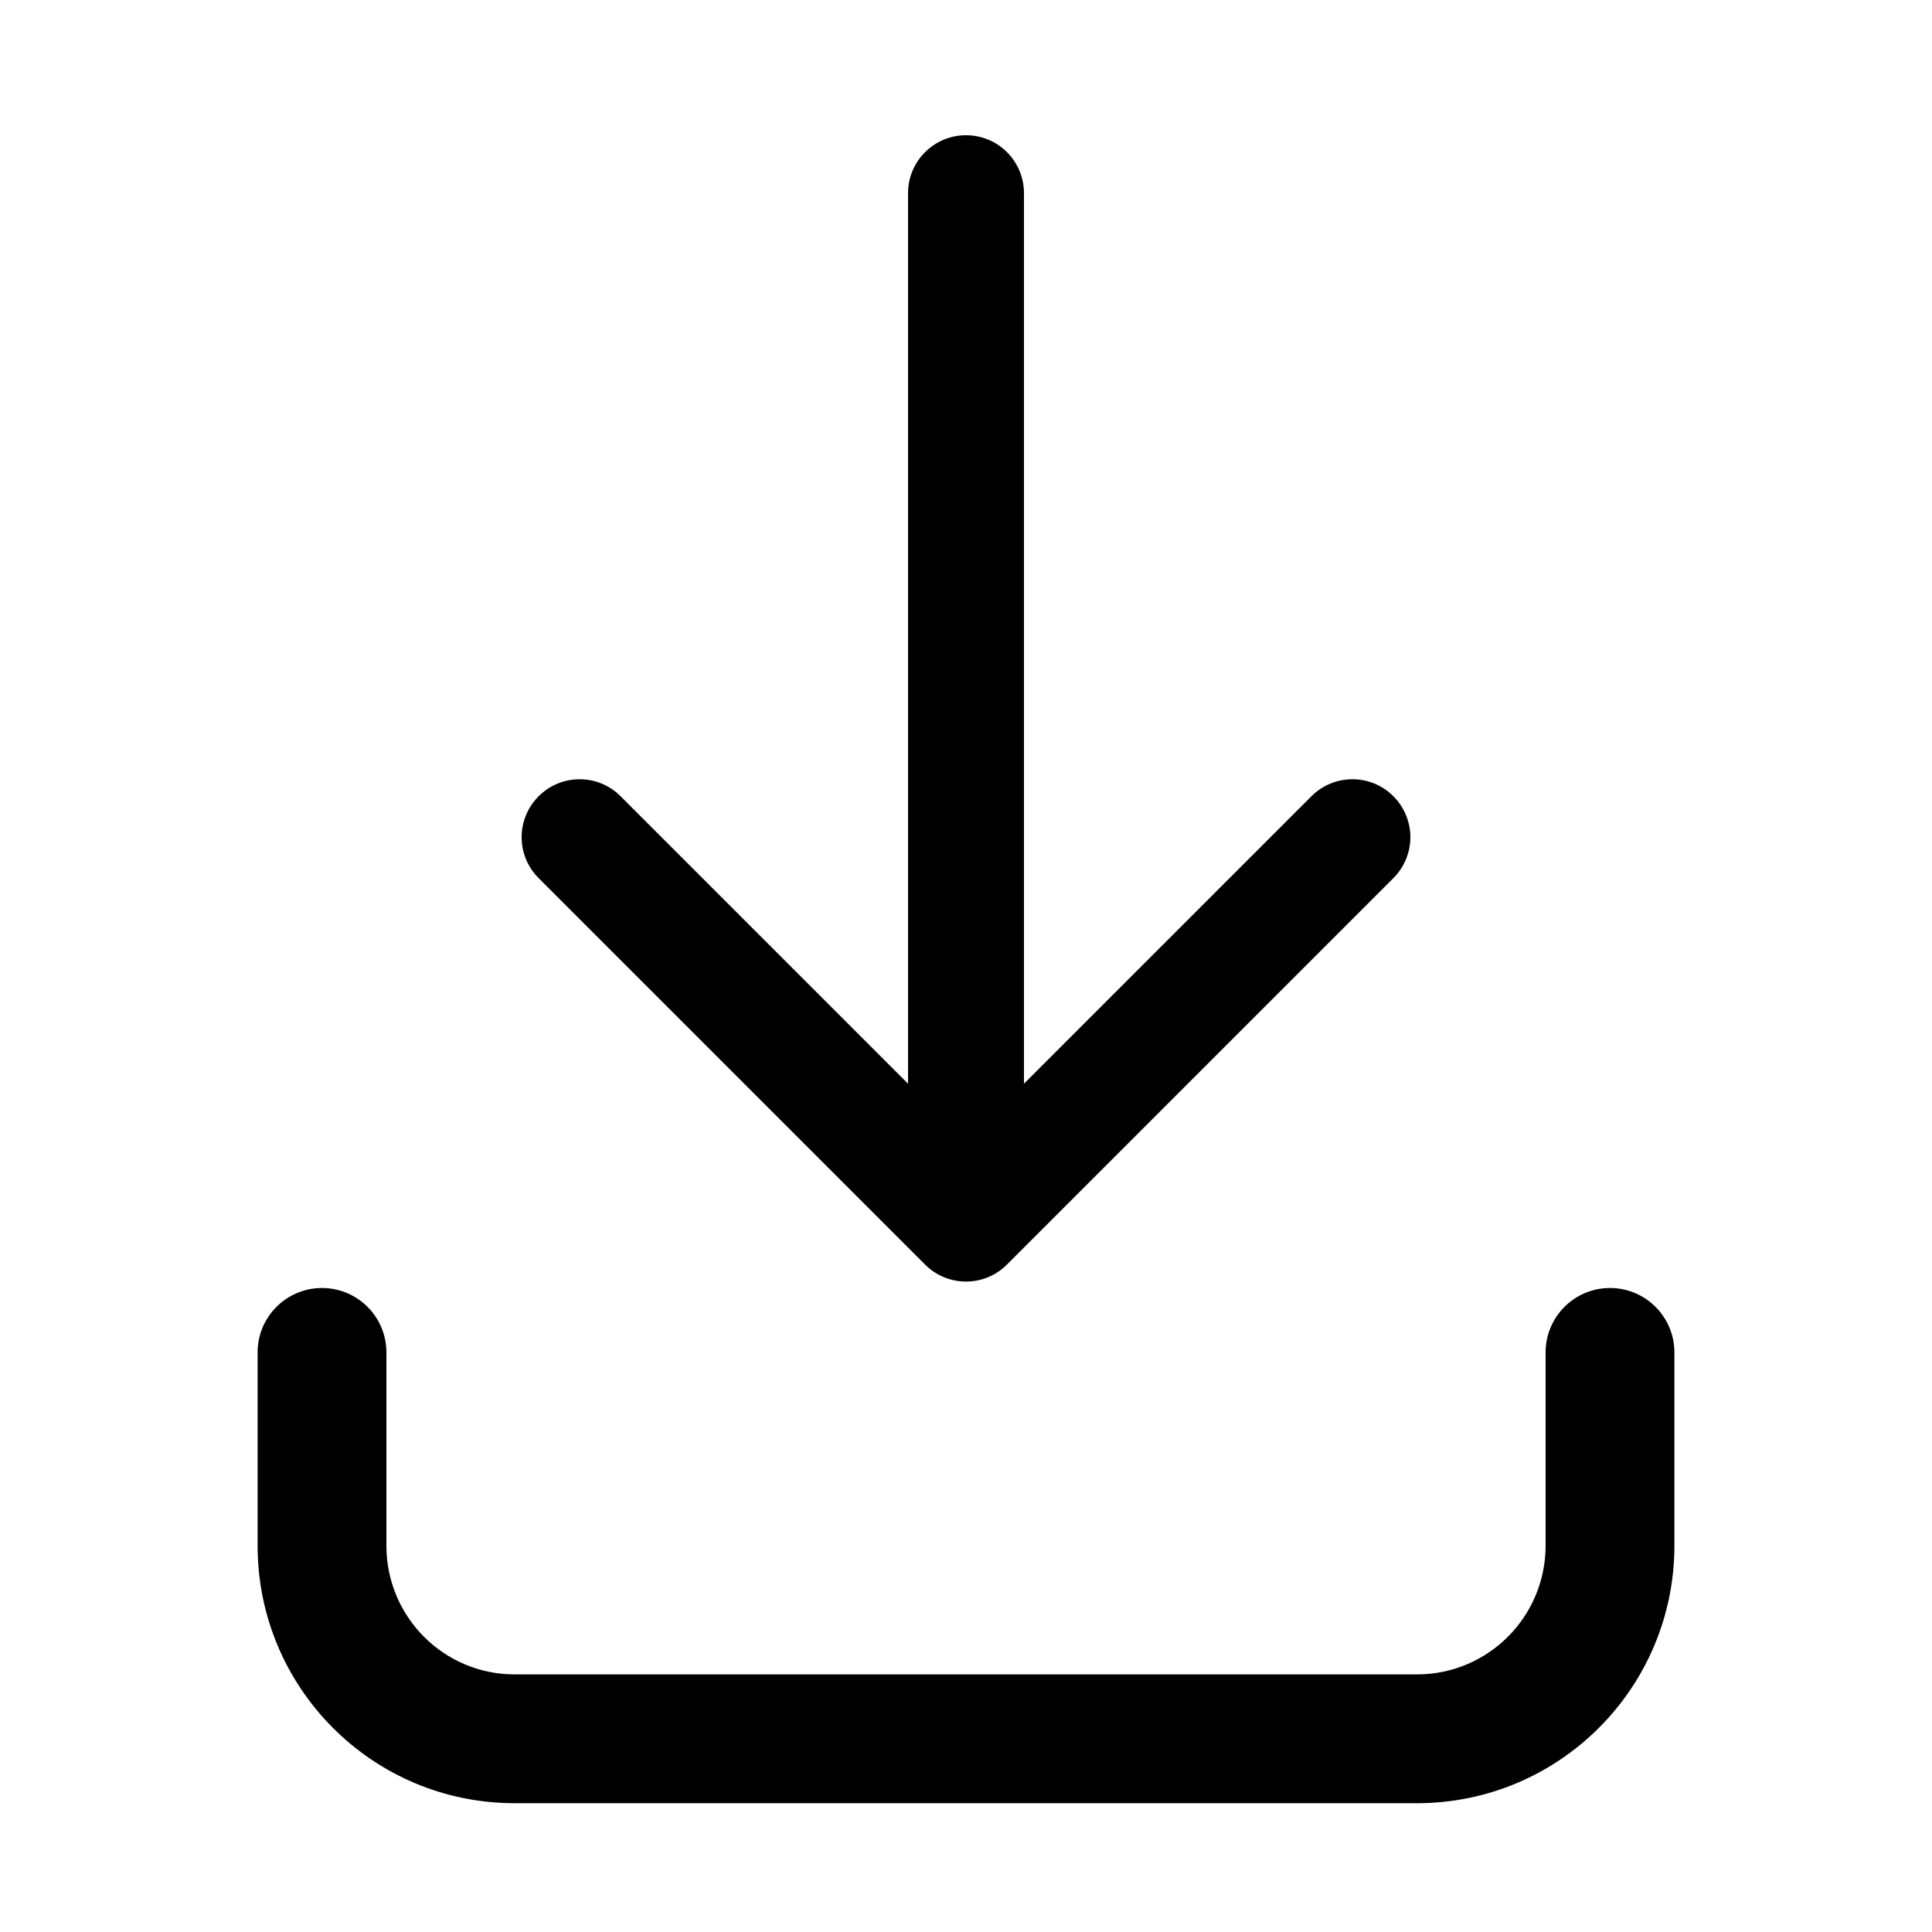
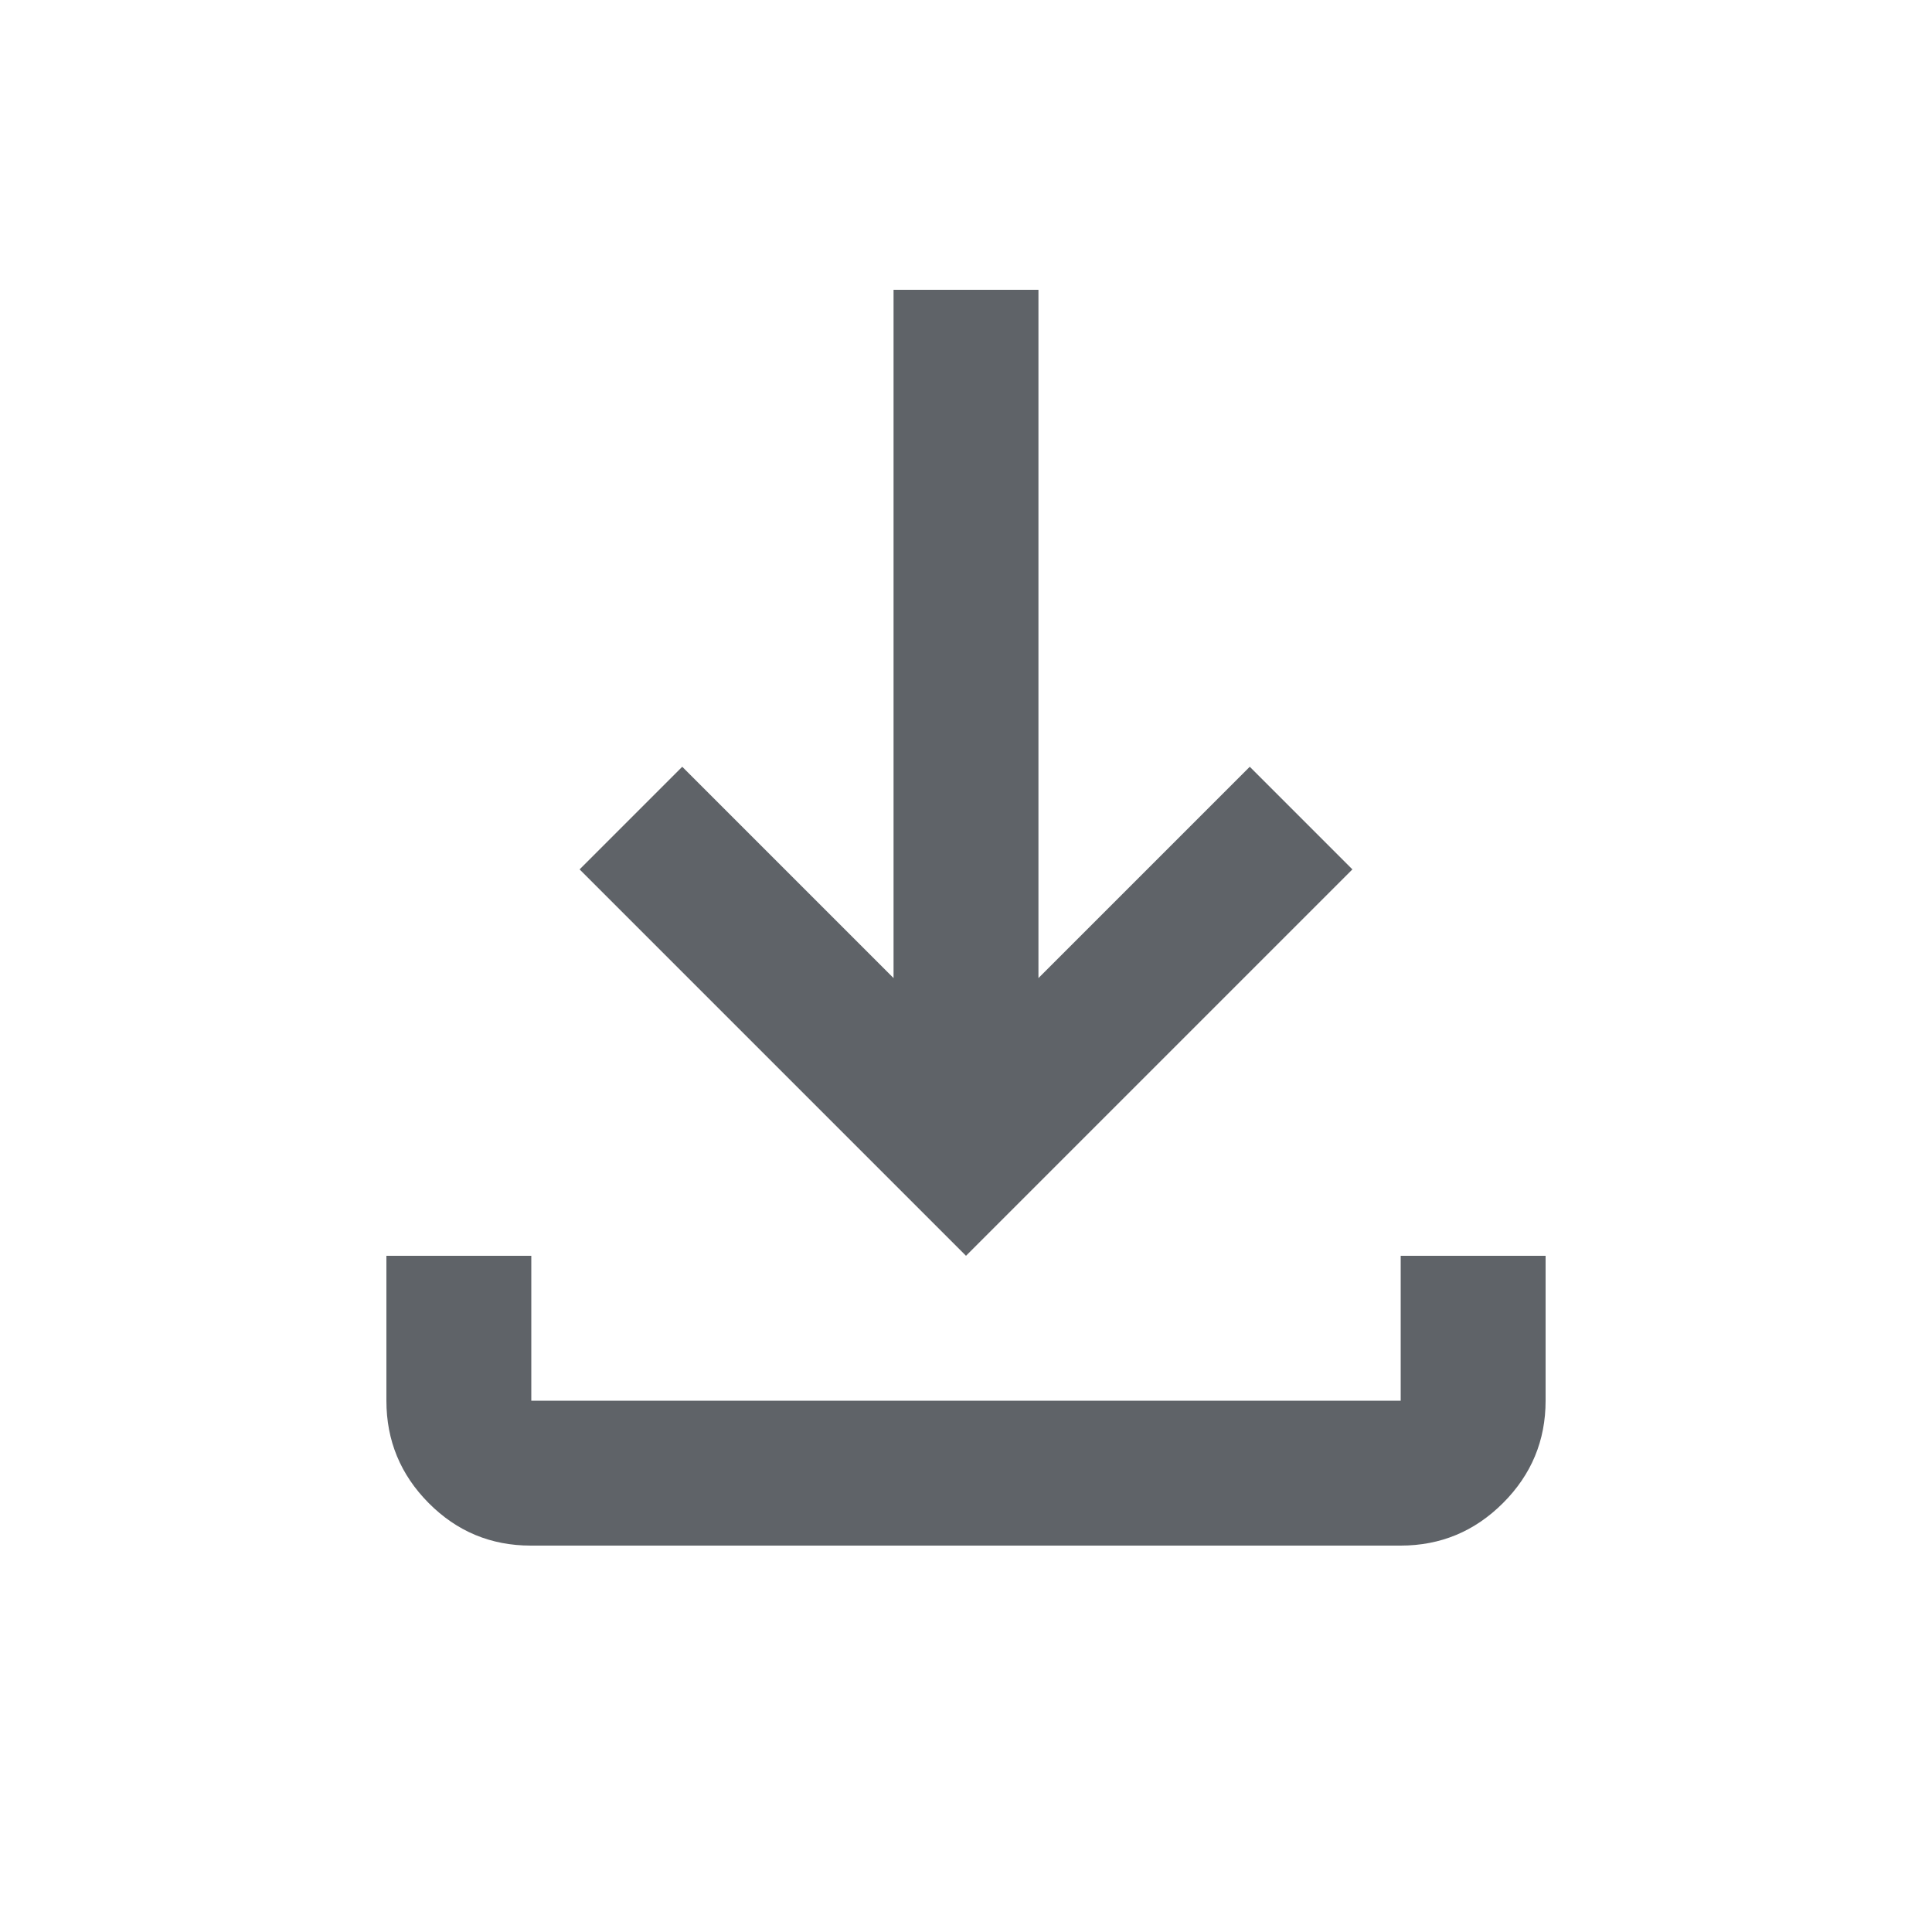
- <svg xmlns="http://www.w3.org/2000/svg" width="15" height="15" viewBox="0 0 15 15" fill="none">
-   <path fillRule="evenodd" clipRule="evenodd" d="M7.5 1.05C7.749 1.05 7.95 1.251 7.95 1.5V8.414L10.182 6.182C10.358 6.006 10.643 6.006 10.818 6.182C10.994 6.358 10.994 6.642 10.818 6.818L7.818 9.818C7.643 9.994 7.358 9.994 7.182 9.818L4.182 6.818C4.006 6.642 4.006 6.358 4.182 6.182C4.358 6.006 4.643 6.006 4.818 6.182L7.05 8.414V1.5C7.05 1.251 7.252 1.05 7.5 1.05ZM2.5 10C2.776 10 3 10.224 3 10.5V12C3 12.554 3.446 13 3.996 13H11.001C11.553 13 12 12.553 12 12V10.5C12 10.224 12.224 10 12.5 10C12.776 10 13 10.224 13 10.5V12C13 13.104 12.106 14 11.001 14H3.996C2.89 14 2 13.103 2 12V10.5C2 10.224 2.224 10 2.5 10Z" fill="currentColor" />
+ <svg xmlns="http://www.w3.org/2000/svg" height="20px" viewBox="0 -960 960 960" width="20px" fill="#5f6368">
+   <path d="M480-336 288-528l51-51 105 105v-342h72v342l105-105 51 51-192 192ZM263.72-192Q234-192 213-213.15T192-264v-72h72v72h432v-72h72v72q0 29.7-21.16 50.85Q725.68-192 695.96-192H263.72Z" />
</svg>
